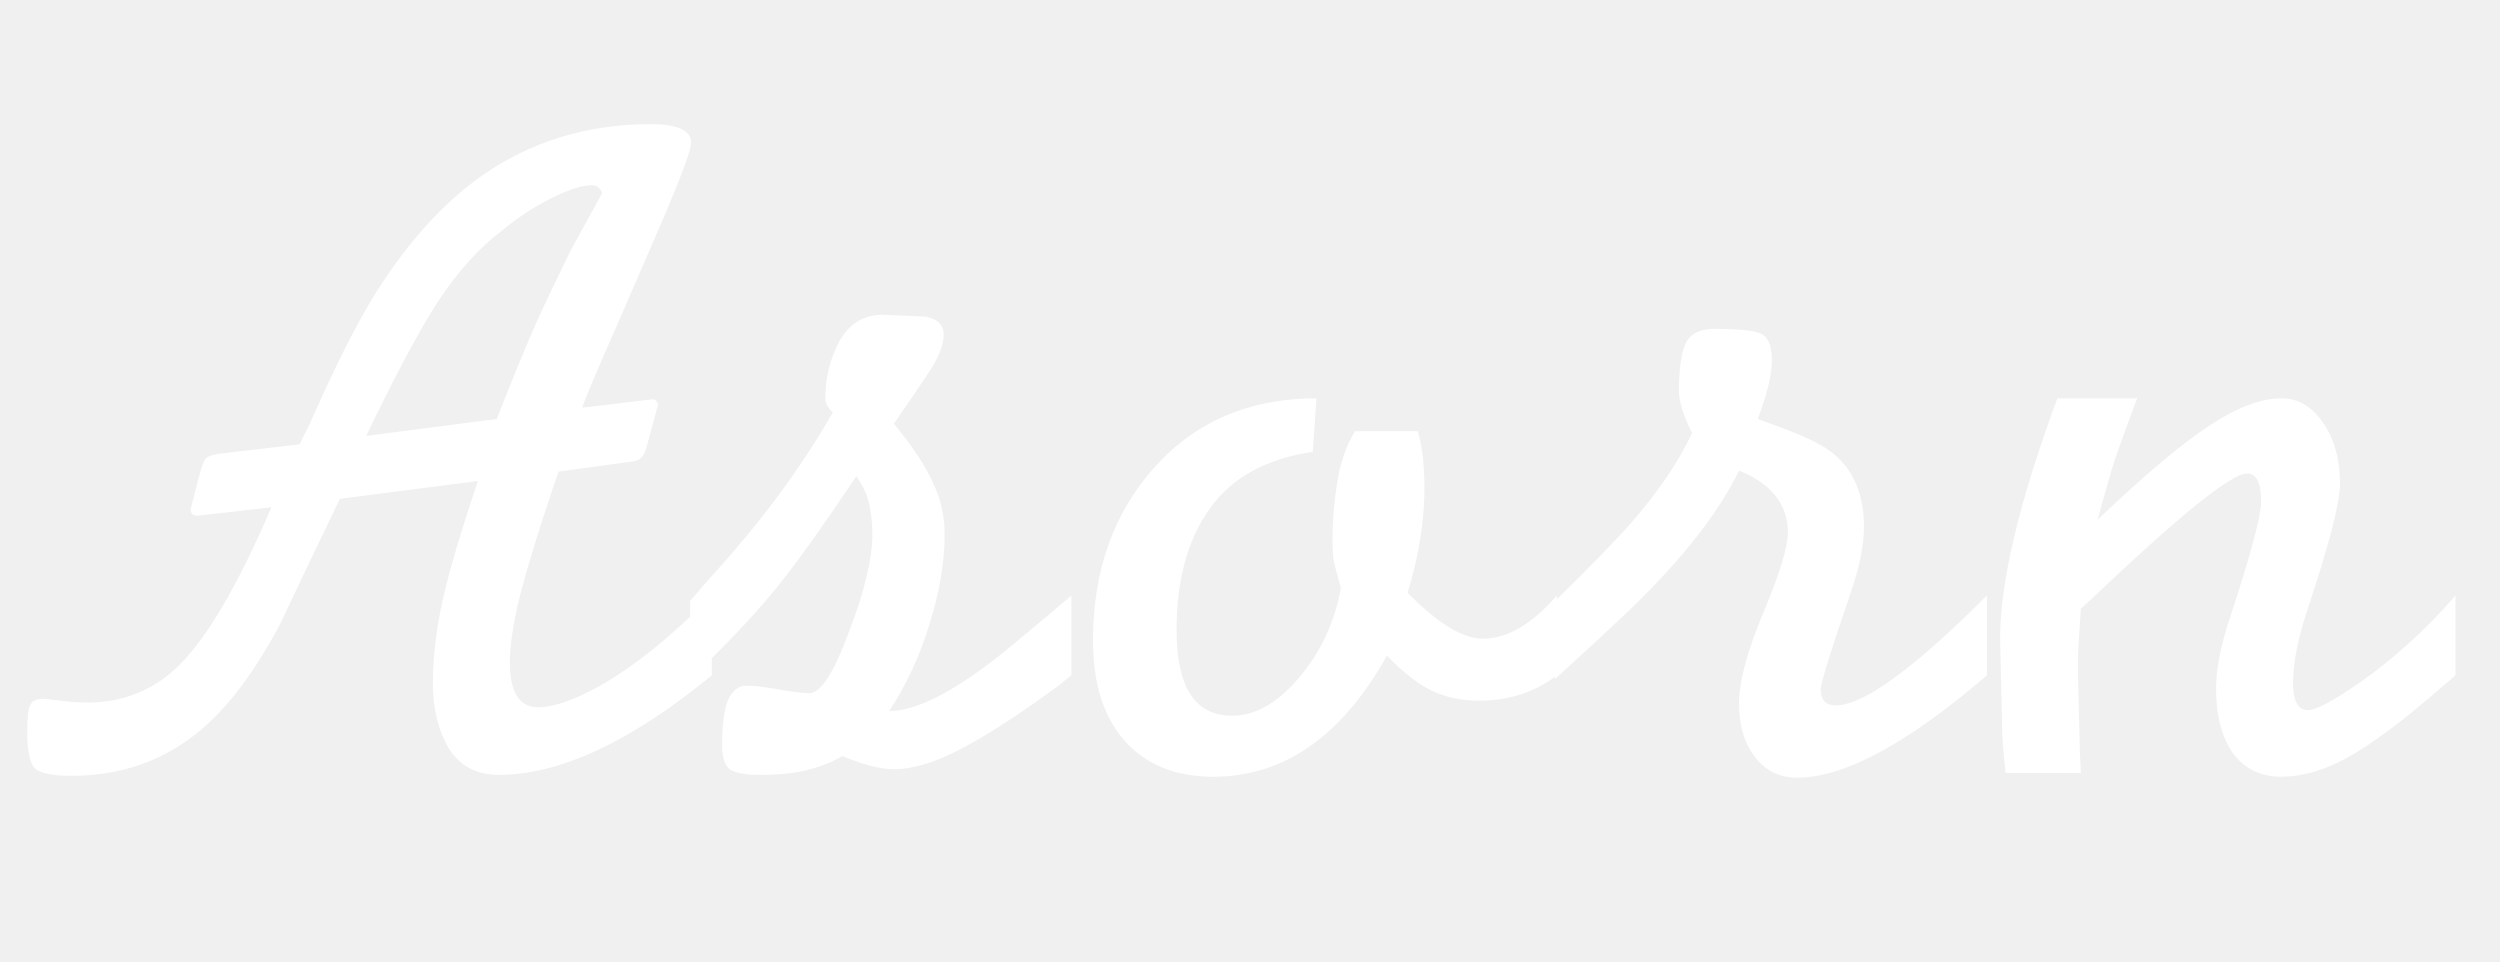
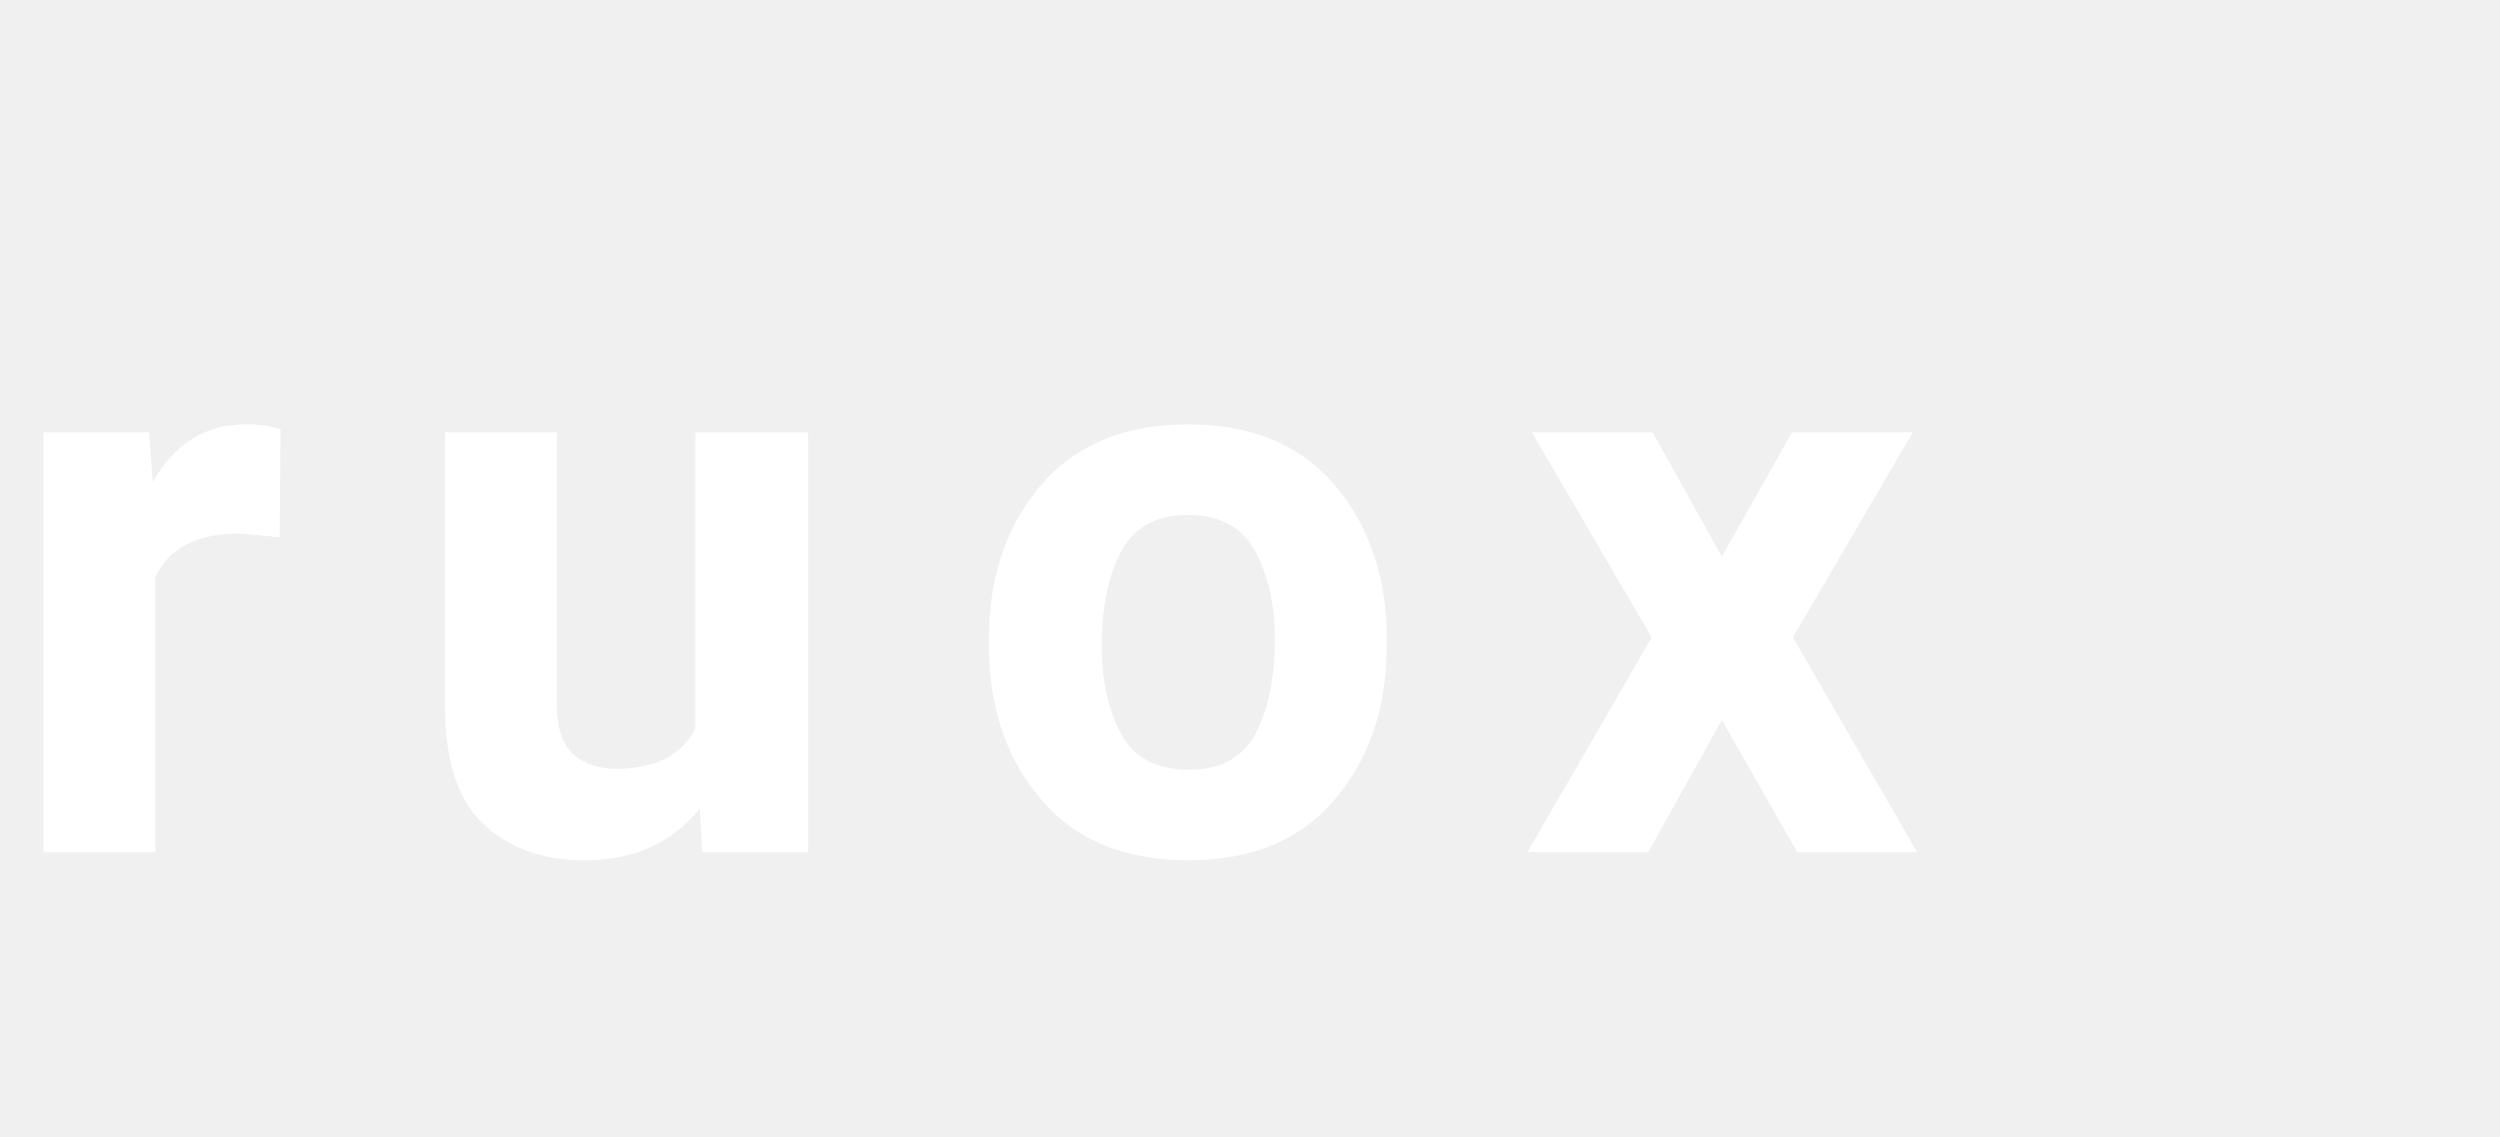
- <svg xmlns="http://www.w3.org/2000/svg" width="52" height="20" viewBox="0 0 52 20" fill="none">
-   <path d="M4.551 9.438L6.23 9.242L6.445 8.812C6.966 7.628 7.422 6.723 7.812 6.098C8.477 5.043 9.212 4.229 10.02 3.656C11.048 2.94 12.22 2.582 13.535 2.582C14.095 2.582 14.375 2.712 14.375 2.973C14.375 3.103 14.206 3.572 13.867 4.379C13.75 4.652 13.412 5.434 12.852 6.723C12.409 7.725 12.162 8.311 12.109 8.48L13.574 8.305C13.6 8.305 13.626 8.318 13.652 8.344C13.665 8.37 13.678 8.389 13.691 8.402L13.438 9.34C13.385 9.496 13.301 9.581 13.184 9.594L11.621 9.809L11.523 10.082C11.211 11.007 10.977 11.768 10.82 12.367C10.677 12.953 10.605 13.422 10.605 13.773C10.605 14.398 10.801 14.711 11.191 14.711C11.517 14.711 11.947 14.561 12.48 14.262C13.197 13.858 13.971 13.233 14.805 12.387V14.047C13.125 15.427 11.647 16.117 10.371 16.117C9.915 16.117 9.57 15.935 9.336 15.57C9.115 15.193 9.004 14.743 9.004 14.223C9.004 13.689 9.069 13.122 9.199 12.523C9.329 11.925 9.577 11.085 9.941 10.004L7.07 10.375C6.654 11.234 6.243 12.094 5.84 12.953C5.319 13.943 4.766 14.685 4.18 15.18C3.424 15.818 2.526 16.137 1.484 16.137C1.094 16.137 0.84 16.085 0.723 15.98C0.618 15.863 0.566 15.609 0.566 15.219C0.566 14.932 0.586 14.75 0.625 14.672C0.664 14.581 0.755 14.535 0.898 14.535C0.938 14.535 1.055 14.548 1.25 14.574C1.458 14.6 1.647 14.613 1.816 14.613C2.559 14.613 3.19 14.359 3.711 13.852C4.31 13.266 4.954 12.165 5.645 10.551L4.102 10.727C4.01 10.727 3.965 10.681 3.965 10.59L4.141 9.906C4.193 9.711 4.238 9.587 4.277 9.535C4.316 9.496 4.408 9.464 4.551 9.438ZM7.617 9.066L10.332 8.715C10.671 7.855 10.938 7.204 11.133 6.762C11.289 6.41 11.537 5.889 11.875 5.199C12.018 4.939 12.129 4.737 12.207 4.594C12.285 4.451 12.389 4.262 12.52 4.027C12.52 3.988 12.5 3.949 12.461 3.91C12.422 3.871 12.37 3.852 12.305 3.852C12.109 3.852 11.829 3.943 11.465 4.125C11.1 4.307 10.762 4.529 10.449 4.789C9.98 5.141 9.538 5.629 9.121 6.254C8.717 6.879 8.216 7.816 7.617 9.066Z" fill="white" />
-   <path d="M14.355 12.504L14.668 12.133C15.228 11.521 15.703 10.954 16.094 10.434C16.537 9.848 16.947 9.229 17.324 8.578C17.22 8.487 17.168 8.389 17.168 8.285C17.168 7.855 17.266 7.458 17.461 7.094C17.669 6.729 17.969 6.547 18.359 6.547L19.258 6.586C19.505 6.638 19.629 6.762 19.629 6.957C19.629 7.191 19.505 7.484 19.258 7.836C19.023 8.188 18.802 8.513 18.594 8.812C18.997 9.307 19.271 9.724 19.414 10.062C19.57 10.388 19.648 10.74 19.648 11.117C19.648 11.69 19.544 12.309 19.336 12.973C19.141 13.624 18.861 14.229 18.496 14.789C19.082 14.789 19.902 14.359 20.957 13.5C21.4 13.135 21.842 12.764 22.285 12.387V14.047L21.992 14.281C21.172 14.88 20.495 15.316 19.961 15.59C19.44 15.863 18.984 16 18.594 16C18.32 16 17.962 15.909 17.52 15.727C17.298 15.857 17.051 15.954 16.777 16.02C16.517 16.085 16.191 16.117 15.801 16.117C15.501 16.117 15.293 16.078 15.176 16C15.072 15.909 15.02 15.746 15.02 15.512C15.02 15.095 15.059 14.783 15.137 14.574C15.228 14.366 15.358 14.262 15.527 14.262C15.684 14.262 15.905 14.288 16.191 14.34C16.478 14.392 16.693 14.418 16.836 14.418C17.07 14.418 17.344 13.995 17.656 13.148C17.982 12.302 18.145 11.625 18.145 11.117C18.145 10.909 18.125 10.707 18.086 10.512C18.047 10.316 17.956 10.115 17.812 9.906C17.122 10.935 16.588 11.684 16.211 12.152C15.768 12.712 15.15 13.37 14.355 14.125V12.504Z" fill="white" />
-   <path d="M32.383 12.387V14.047C31.927 14.398 31.387 14.574 30.762 14.574C30.397 14.574 30.065 14.503 29.766 14.359C29.479 14.216 29.173 13.975 28.848 13.637C27.91 15.316 26.706 16.156 25.234 16.156C24.453 16.156 23.841 15.909 23.398 15.414C22.956 14.919 22.734 14.223 22.734 13.324C22.734 11.879 23.158 10.681 24.004 9.73C24.863 8.767 25.99 8.285 27.383 8.285L27.305 9.398C26.328 9.542 25.612 9.939 25.156 10.59C24.701 11.228 24.473 12.068 24.473 13.109C24.473 14.294 24.857 14.887 25.625 14.887C26.107 14.887 26.569 14.626 27.012 14.105C27.467 13.572 27.76 12.947 27.891 12.23C27.812 11.957 27.76 11.755 27.734 11.625C27.721 11.495 27.715 11.352 27.715 11.195C27.715 10.844 27.747 10.46 27.812 10.043C27.878 9.626 28.001 9.268 28.184 8.969H29.492C29.557 9.216 29.596 9.444 29.609 9.652C29.622 9.848 29.629 10.004 29.629 10.121C29.629 10.837 29.512 11.573 29.277 12.328C29.902 12.966 30.423 13.285 30.84 13.285C31.348 13.285 31.862 12.986 32.383 12.387Z" fill="white" />
-   <path d="M32.344 14.125V12.504C33.073 11.788 33.587 11.26 33.887 10.922C34.473 10.258 34.909 9.62 35.195 9.008C35.013 8.643 34.922 8.35 34.922 8.129C34.922 7.725 34.961 7.413 35.039 7.191C35.13 6.957 35.339 6.84 35.664 6.84C36.198 6.84 36.53 6.879 36.66 6.957C36.79 7.035 36.855 7.217 36.855 7.504C36.855 7.79 36.758 8.194 36.562 8.715C37.227 8.949 37.676 9.138 37.91 9.281C38.483 9.62 38.77 10.18 38.77 10.961C38.77 11.338 38.678 11.794 38.496 12.328C38.079 13.539 37.871 14.21 37.871 14.34C37.871 14.561 37.975 14.672 38.184 14.672C38.757 14.672 39.805 13.91 41.328 12.387V14.047C39.675 15.466 38.359 16.176 37.383 16.176C37.018 16.176 36.725 16.033 36.504 15.746C36.283 15.46 36.172 15.088 36.172 14.633C36.172 14.177 36.341 13.546 36.68 12.738C37.018 11.931 37.188 11.378 37.188 11.078C37.188 10.492 36.849 10.062 36.172 9.789C35.755 10.648 35.02 11.592 33.965 12.621C33.613 12.96 33.073 13.461 32.344 14.125Z" fill="white" />
-   <path d="M42.793 8.285H44.453C44.271 8.767 44.115 9.197 43.984 9.574C43.867 9.952 43.75 10.362 43.633 10.805C44.622 9.867 45.397 9.216 45.957 8.852C46.53 8.474 47.031 8.285 47.461 8.285C47.8 8.285 48.086 8.454 48.32 8.793C48.555 9.132 48.672 9.555 48.672 10.062C48.672 10.453 48.45 11.312 48.008 12.641C47.8 13.266 47.695 13.787 47.695 14.203C47.695 14.581 47.8 14.77 48.008 14.77C48.177 14.77 48.542 14.574 49.102 14.184C49.805 13.689 50.462 13.09 51.074 12.387V14.047L50.664 14.398C49.909 15.05 49.29 15.505 48.809 15.766C48.34 16.026 47.884 16.156 47.441 16.156C47.025 16.156 46.693 15.993 46.445 15.668C46.211 15.329 46.094 14.88 46.094 14.32C46.094 13.917 46.191 13.422 46.387 12.836C46.816 11.534 47.031 10.733 47.031 10.434C47.031 10.043 46.934 9.848 46.738 9.848C46.413 9.848 45.332 10.72 43.496 12.465L43.281 12.66C43.268 12.868 43.255 13.077 43.242 13.285C43.229 13.48 43.223 13.611 43.223 13.676C43.223 13.845 43.223 13.982 43.223 14.086L43.262 15.629L43.281 16.078H41.719C41.667 15.675 41.641 15.303 41.641 14.965L41.602 13.285C41.602 12.1 41.999 10.434 42.793 8.285Z" fill="white" />
+ <svg xmlns="http://www.w3.org/2000/svg" width="44" height="20" viewBox="0 0 44 20" fill="none">
+   <text x="0" y="15" font-family="Roboto, sans-serif" font-size="14" font-weight="bold" fill="white" letter-spacing="2">ruox</text>
</svg>
